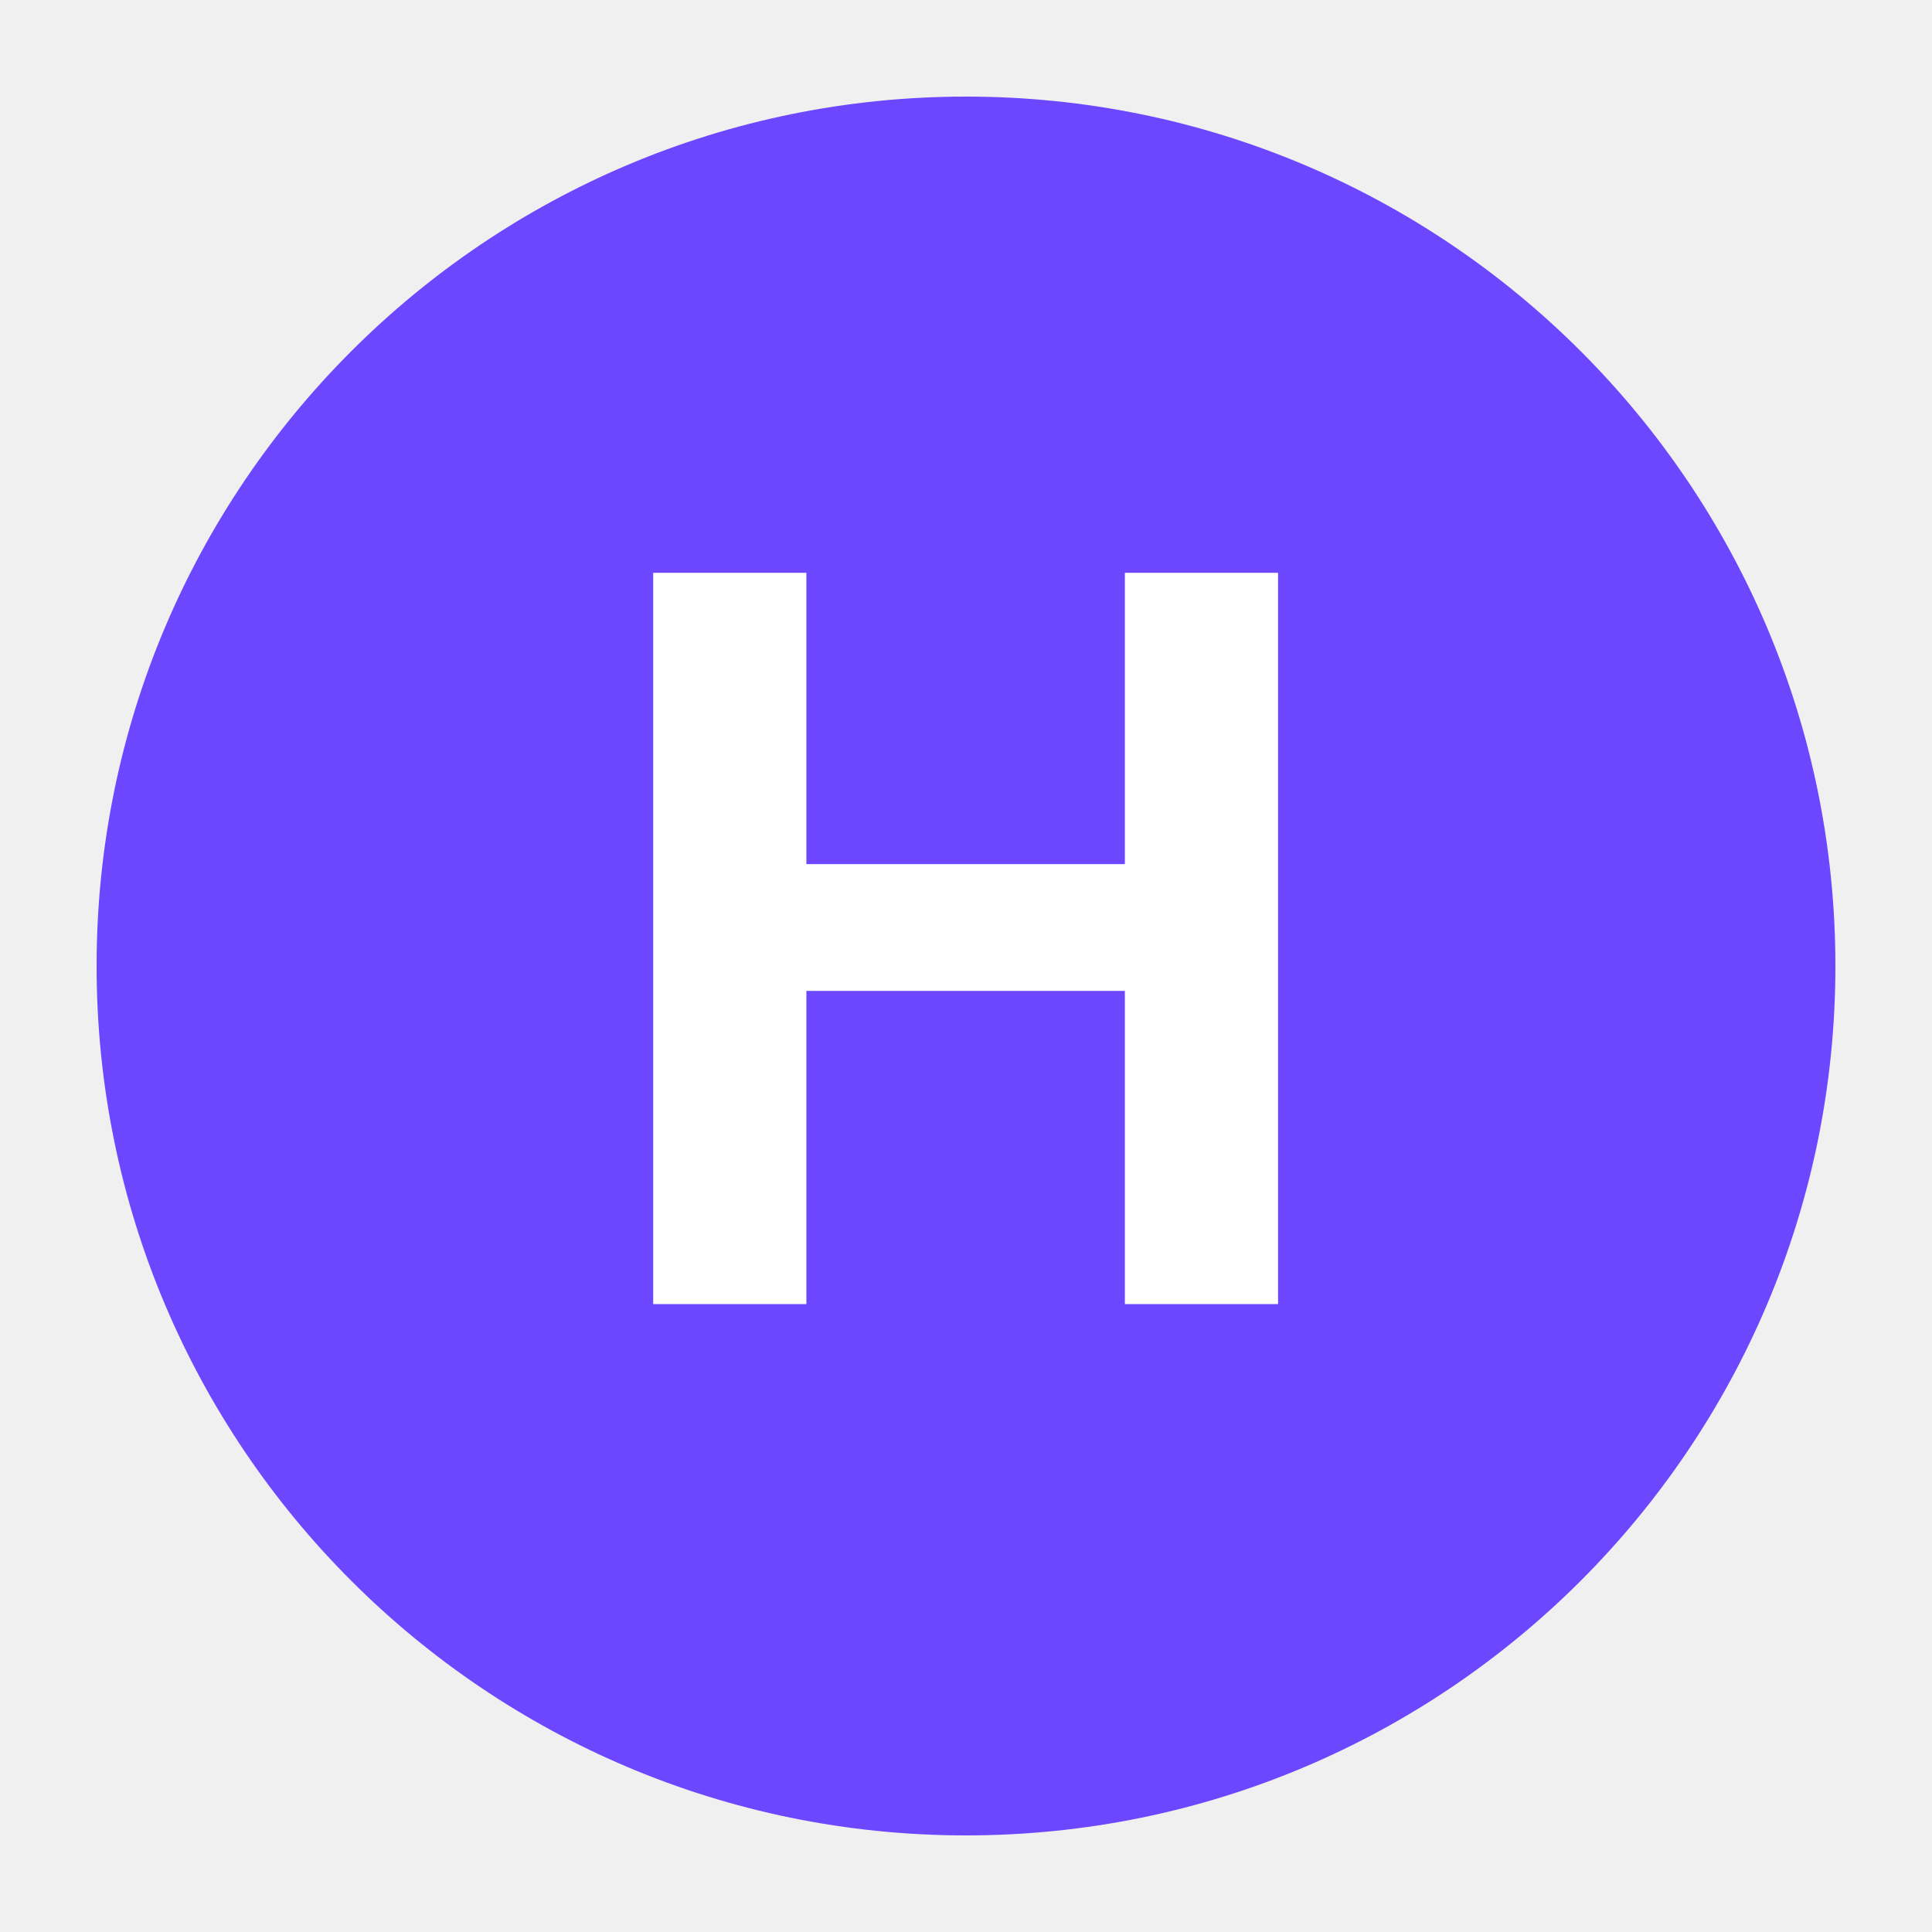
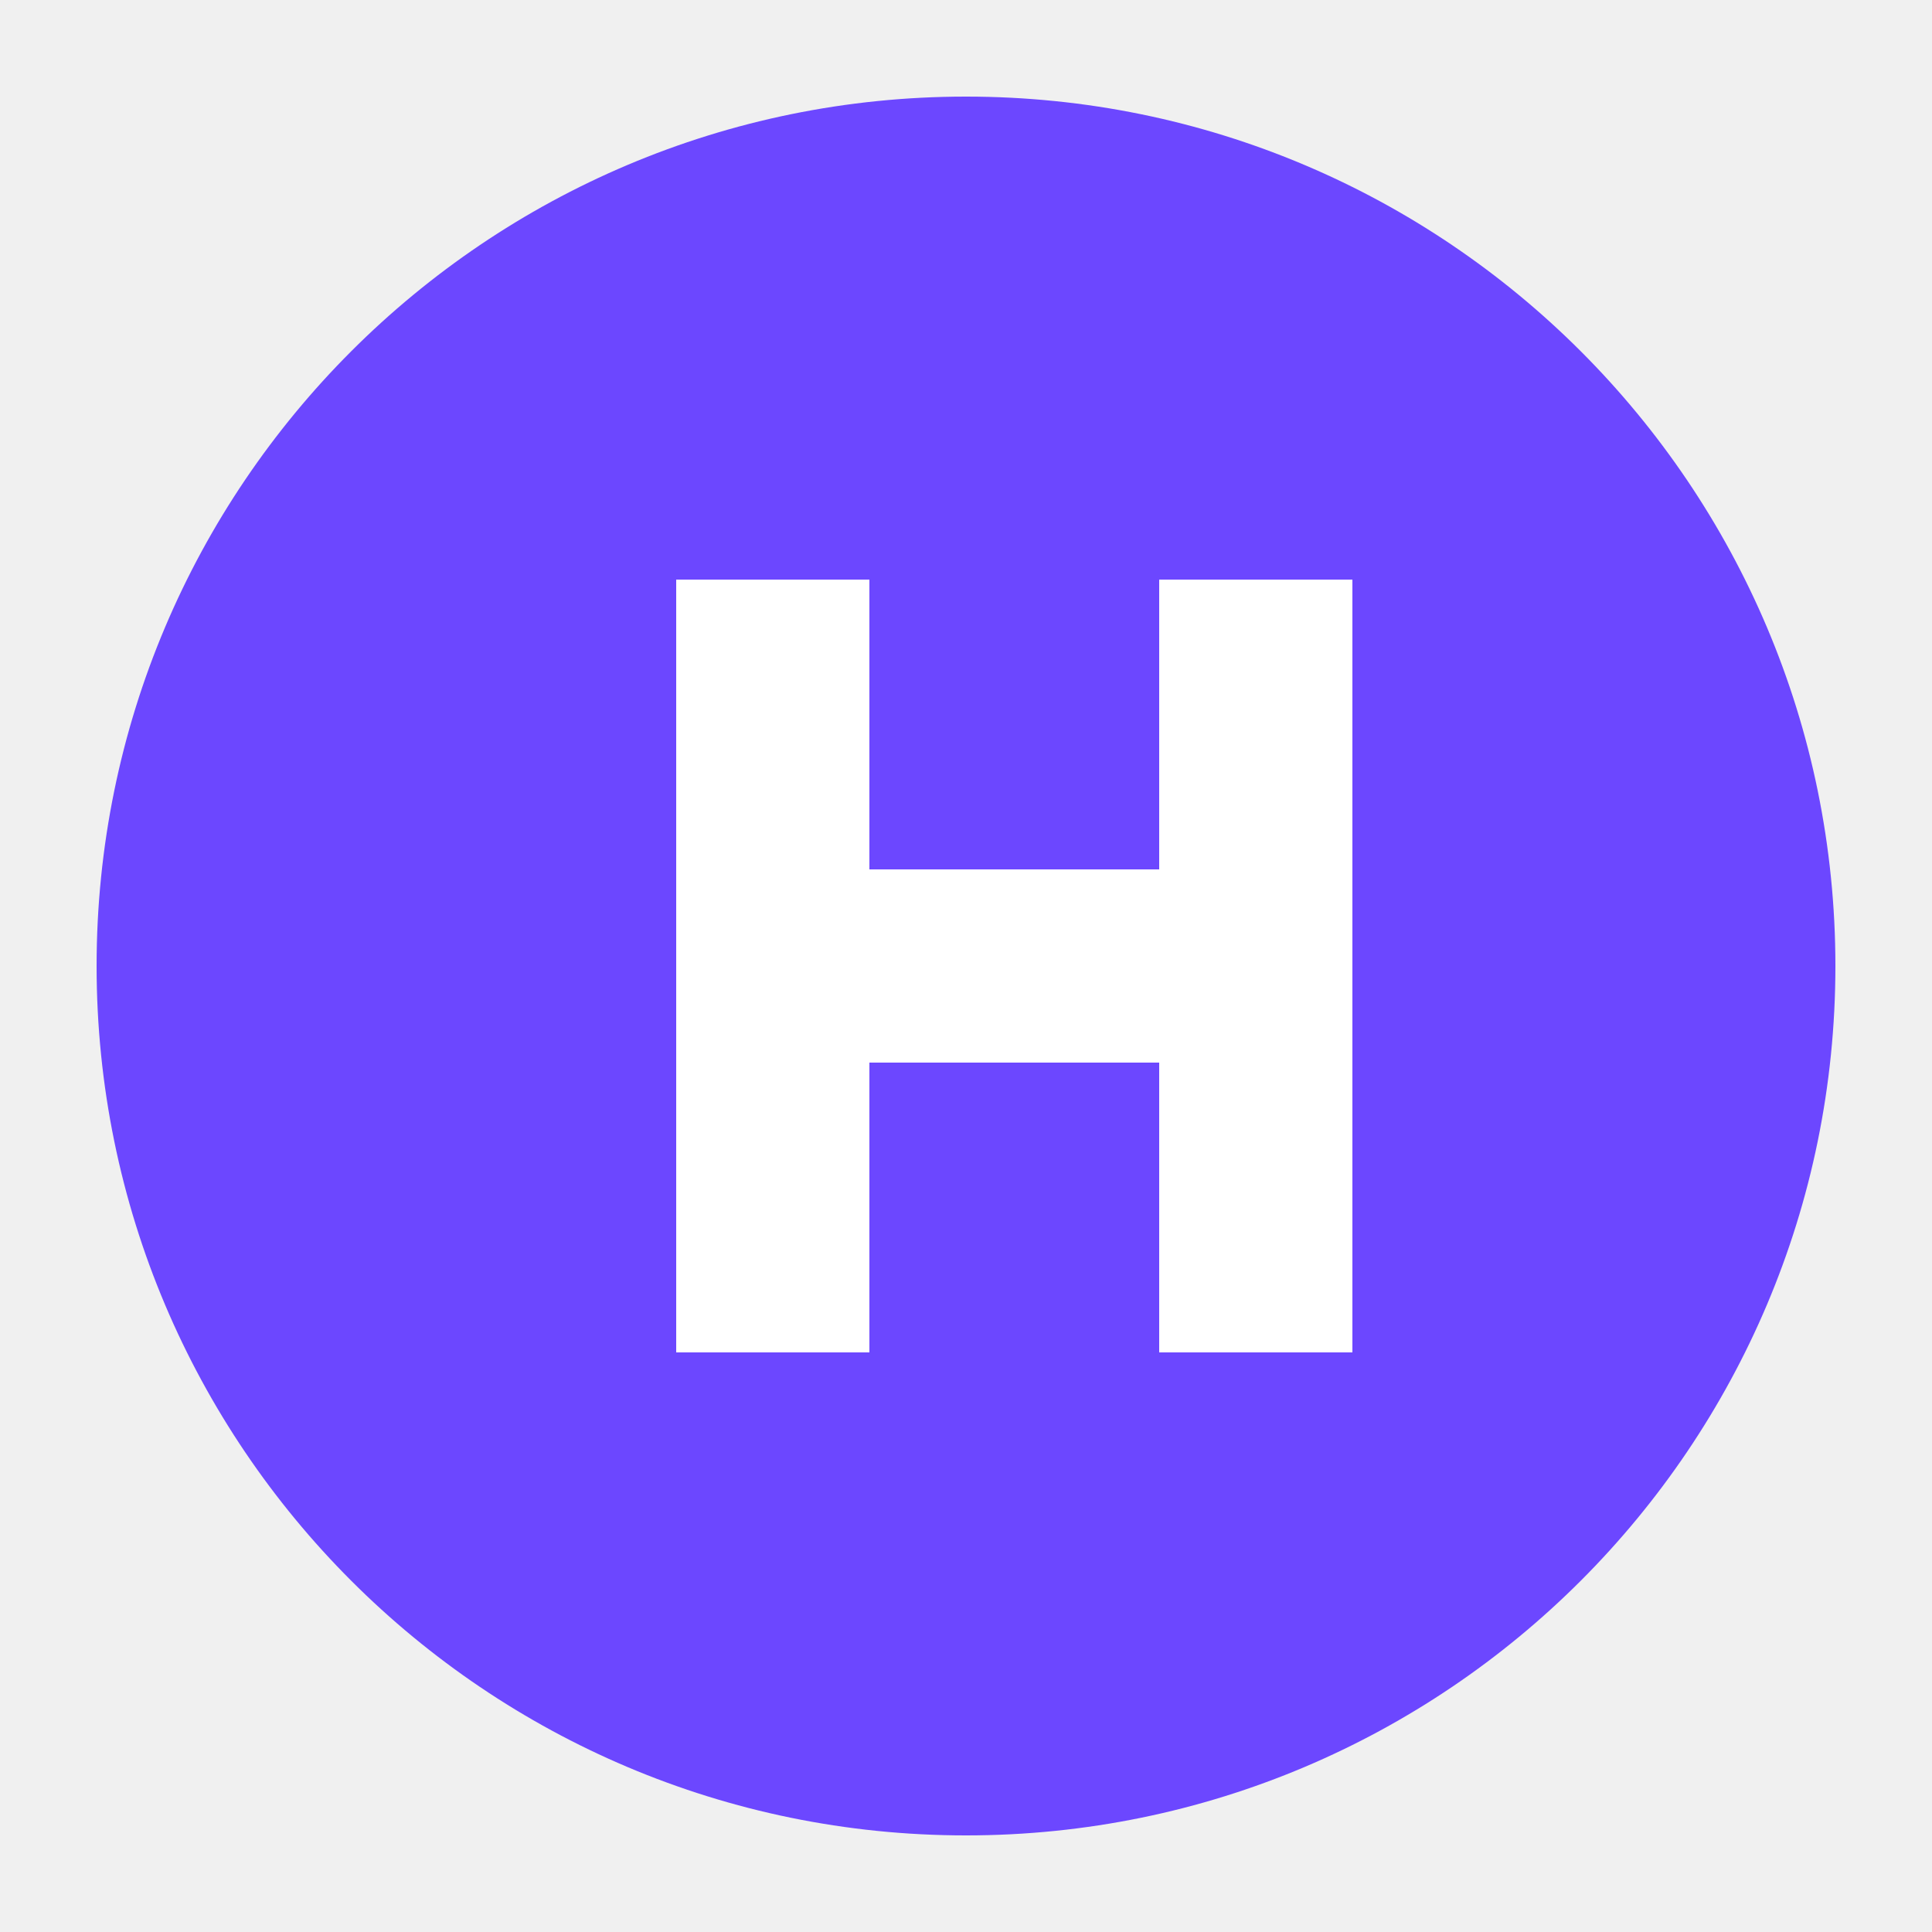
<svg xmlns="http://www.w3.org/2000/svg" width="40" height="40" viewBox="0 0 40 40">
  <circle cx="20" cy="20" r="18" fill="#6C47FF" />
-   <text x="20" y="27" text-anchor="middle" fill="white" font-size="22" font-family="Arial" font-weight="bold">H</text>
+   <path d="M14 12v16h4v-6h6v6h4V12h-4v6h-6v-6h-4z" fill="white" />
</svg>
